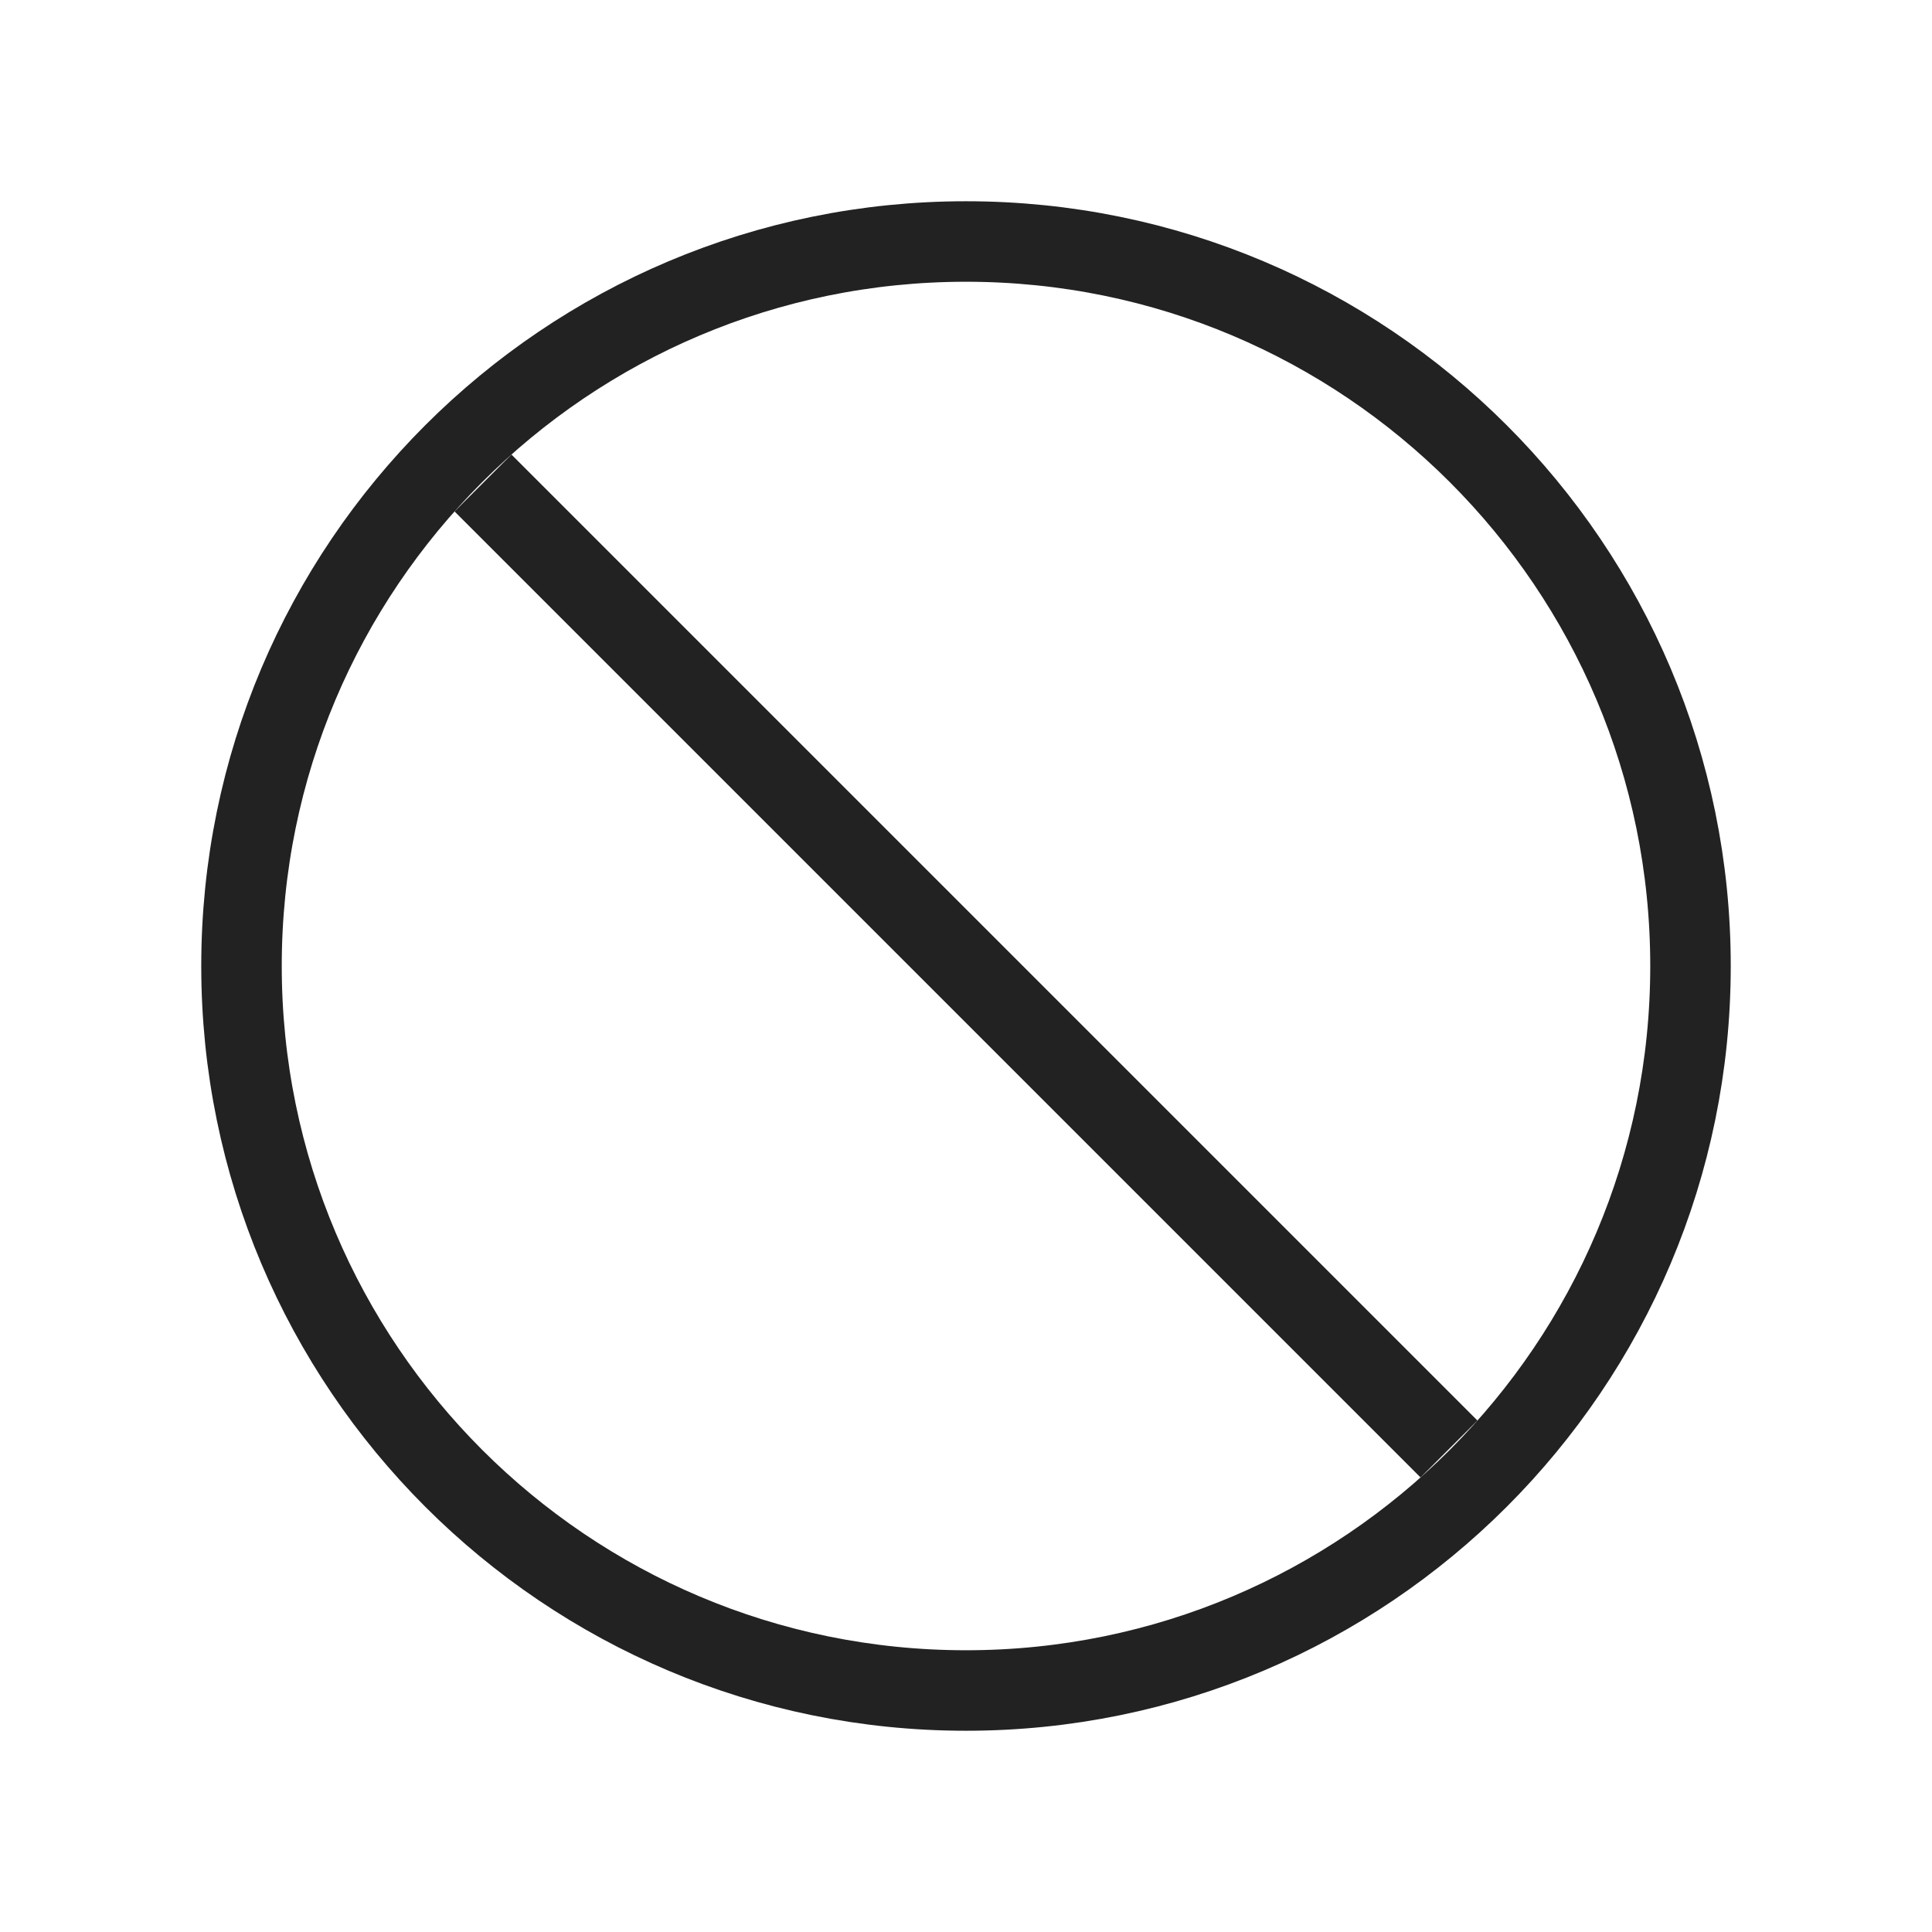
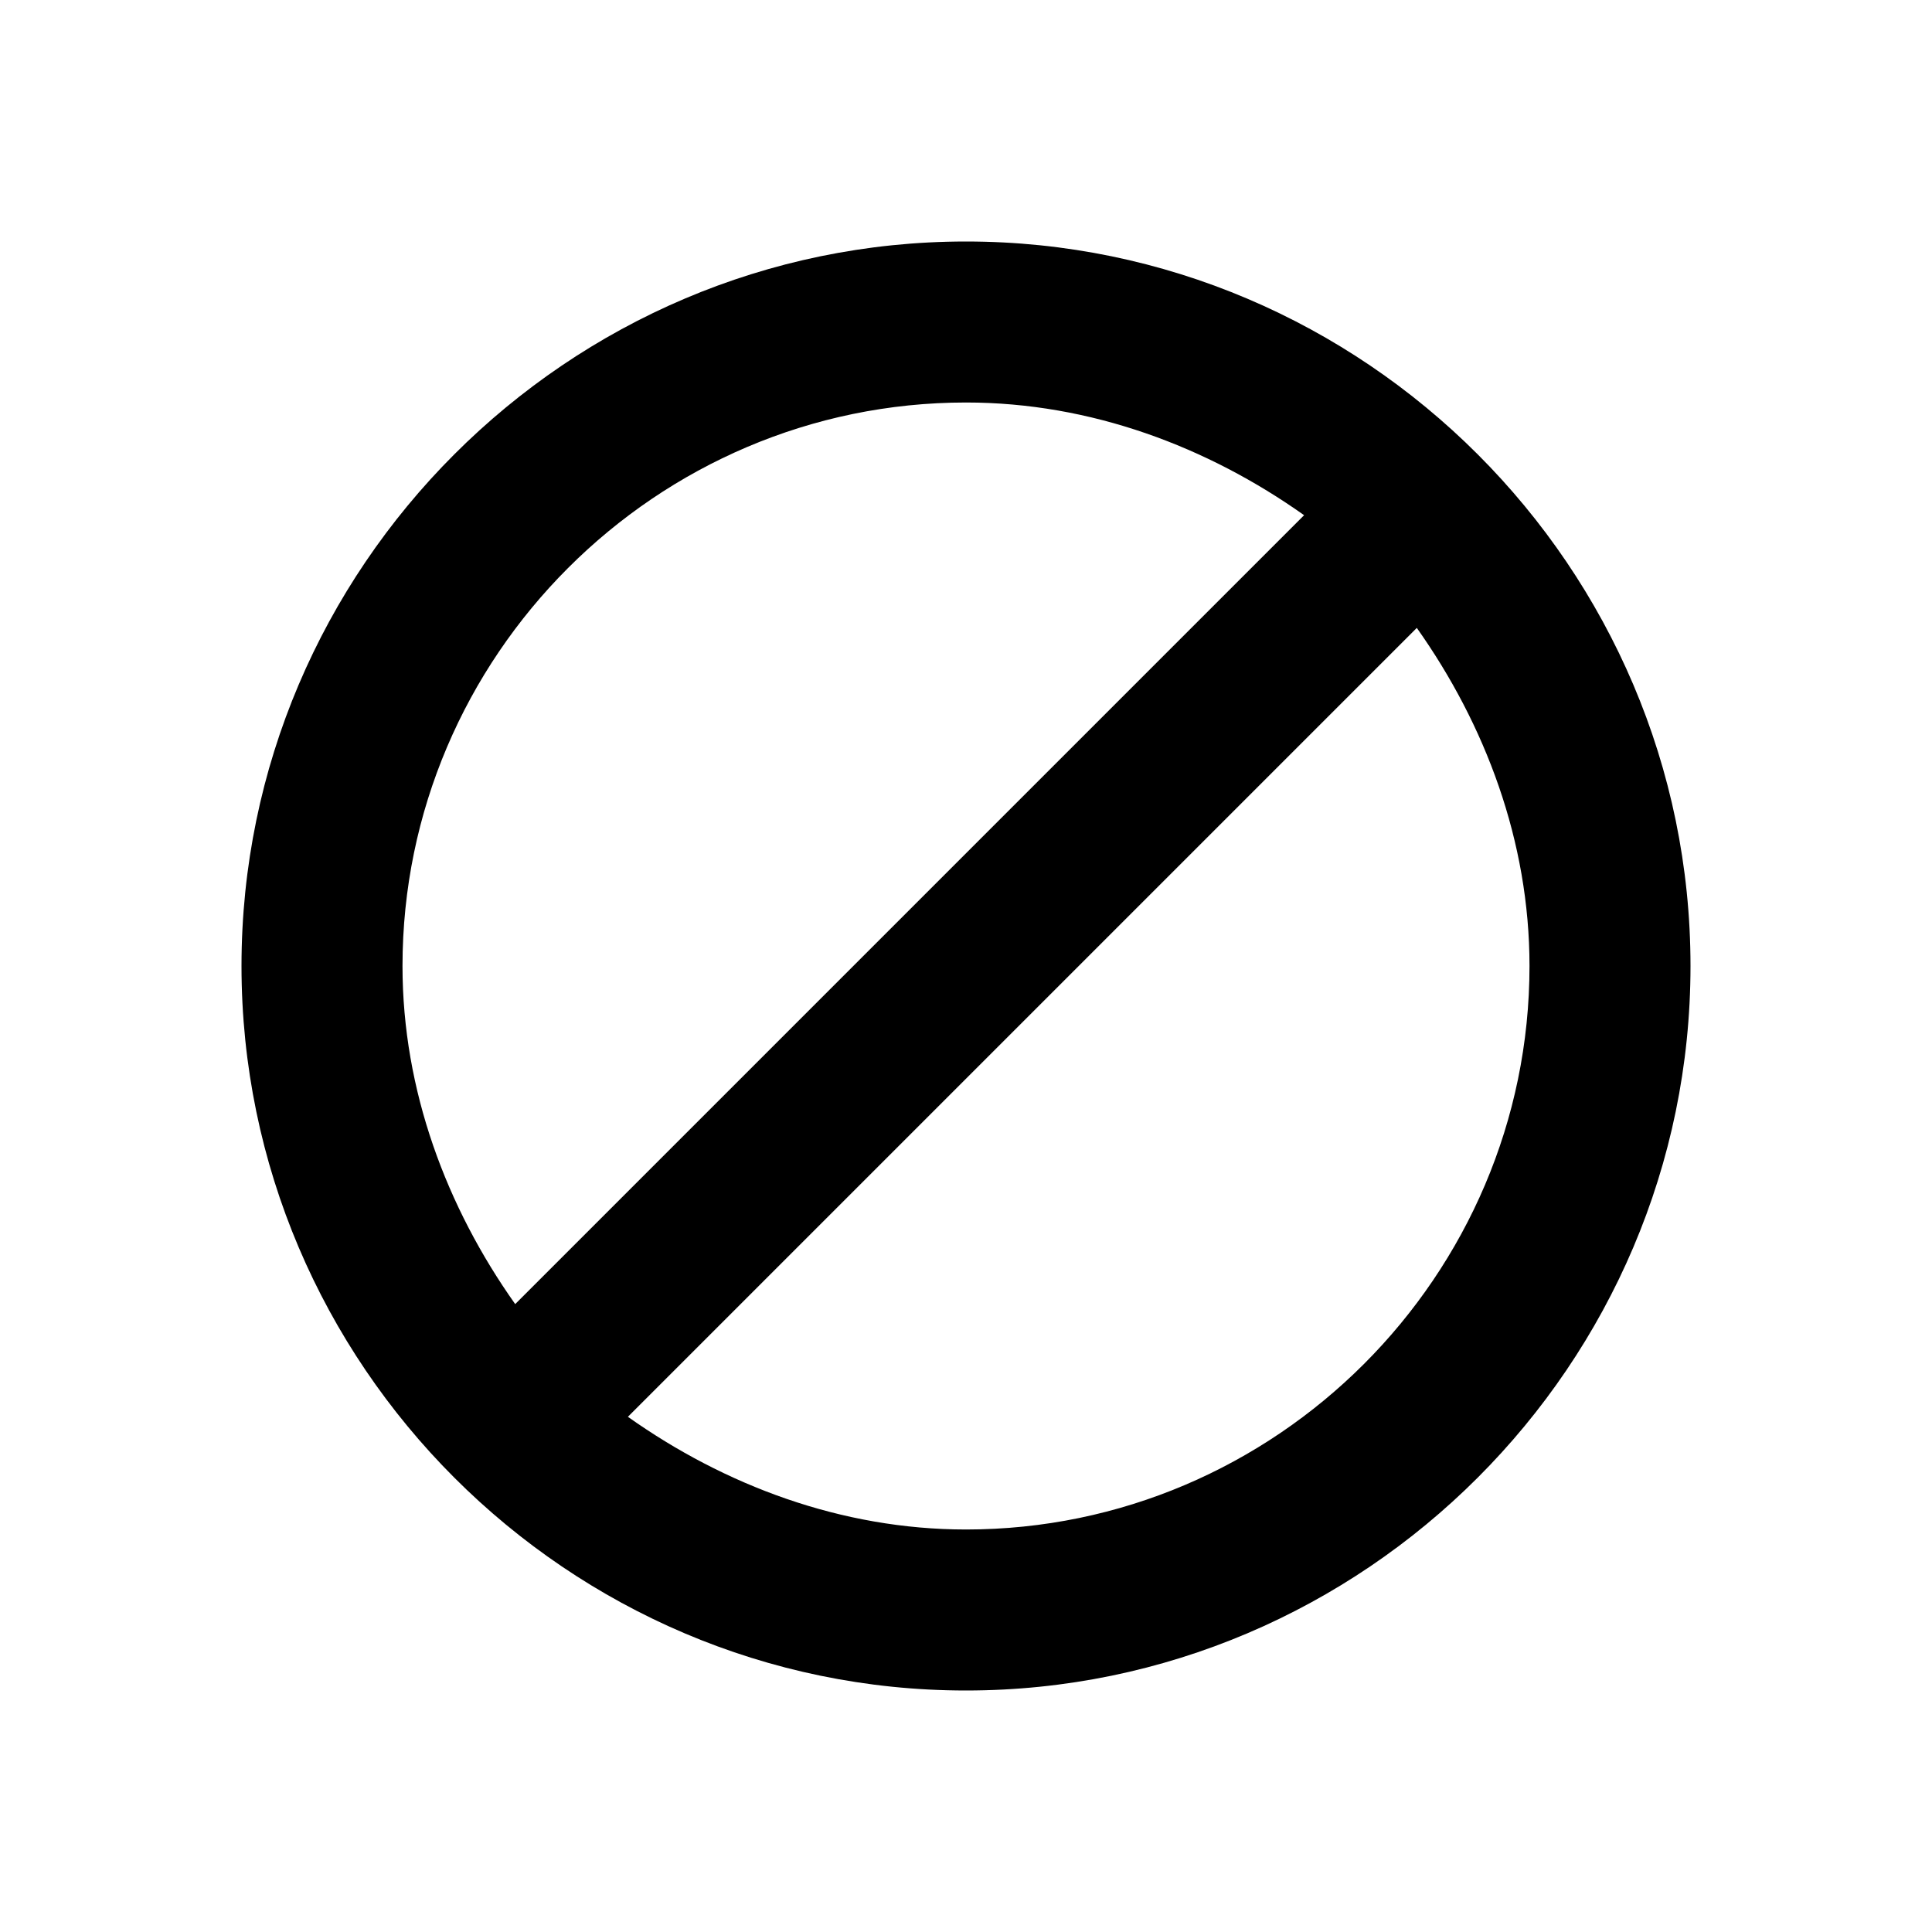
- <svg xmlns="http://www.w3.org/2000/svg" width="800px" height="800px" viewBox="0 0 24 24" fill="none">
-   <circle cx="12" cy="12" r="9" stroke="#222222" />
-   <path d="M18 18L6 6" stroke="#222222" />
+ <svg xmlns="http://www.w3.org/2000/svg" width="800px" height="800px" viewBox="0 0 1024 1024" class="icon" version="1.1">
+   <path d="M512 128C300.8 128 128 300.8 128 512s172.8 384 384 384 384-172.8 384-384S723.2 128 512 128z m0 85.333c66.133 0 128 23.467 179.2 59.733L273.067 691.2C236.8 640 213.333 578.133 213.333 512c0-164.267 134.4-298.667 298.667-298.667z m0 597.333c-66.133 0-128-23.467-179.2-59.733l418.133-418.133C787.2 384 810.667 445.867 810.667 512c0 164.267-134.4 298.667-298.667 298.667z" fill="#000000" />
</svg>
